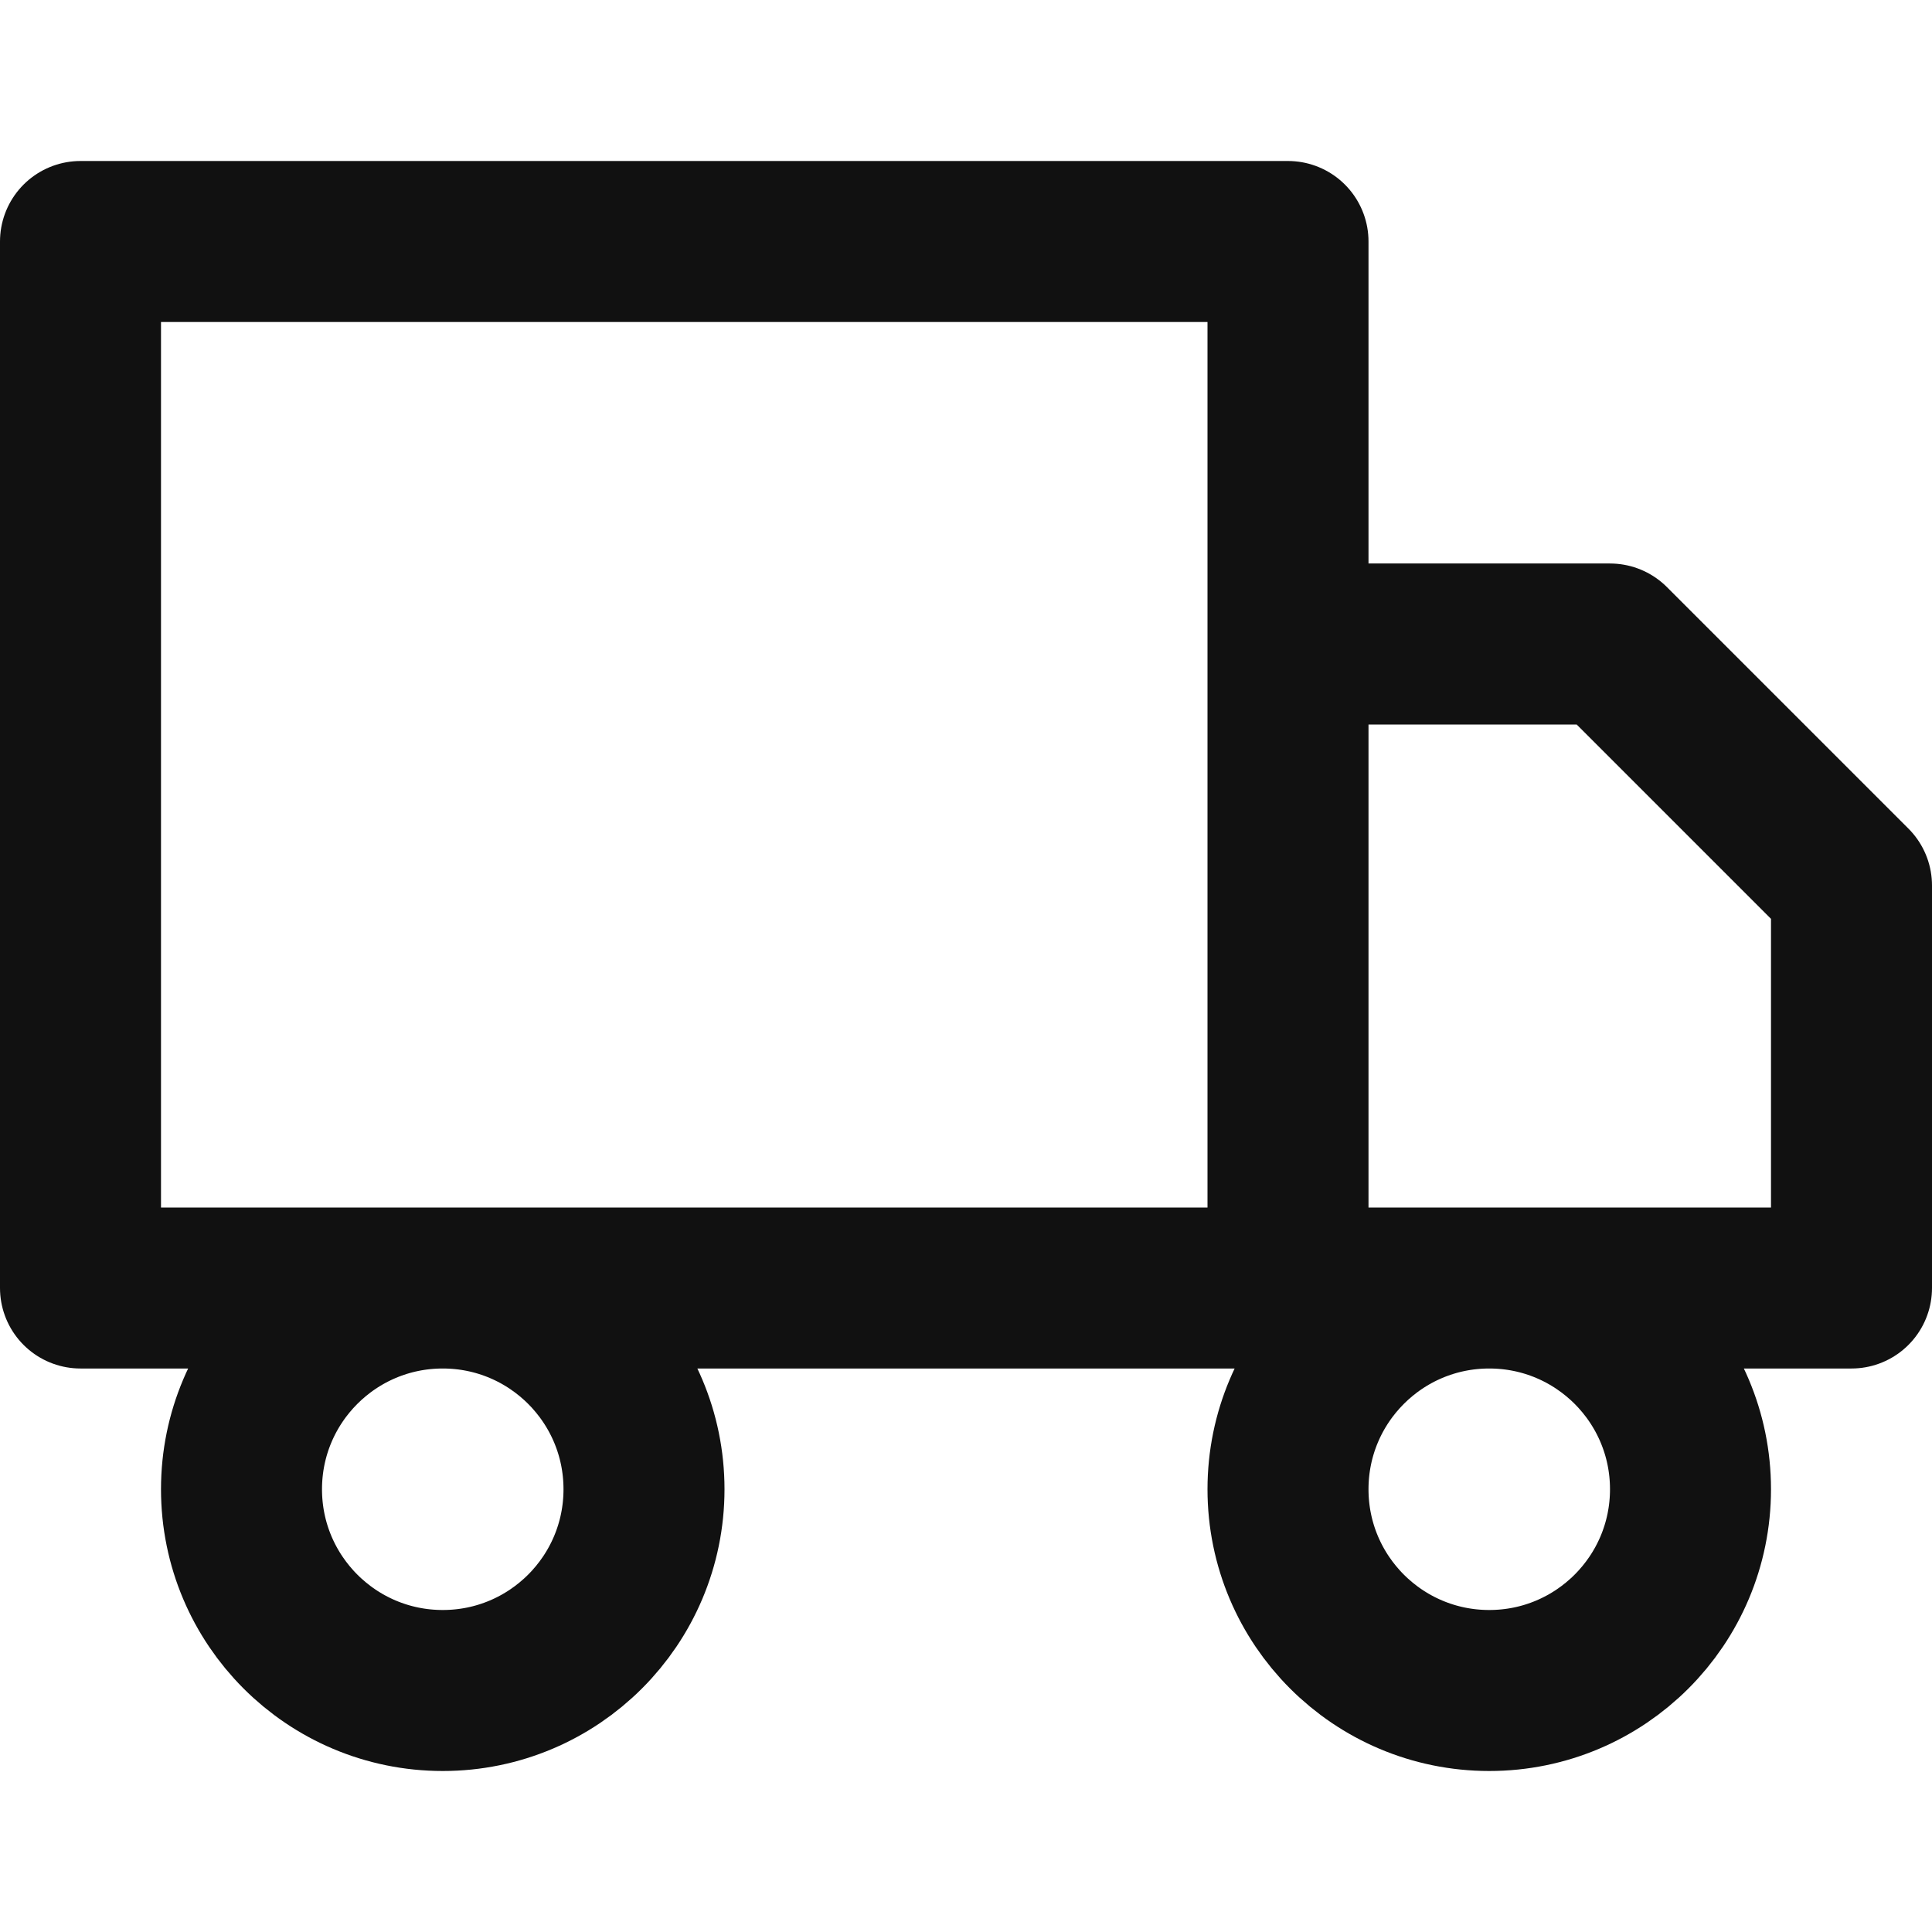
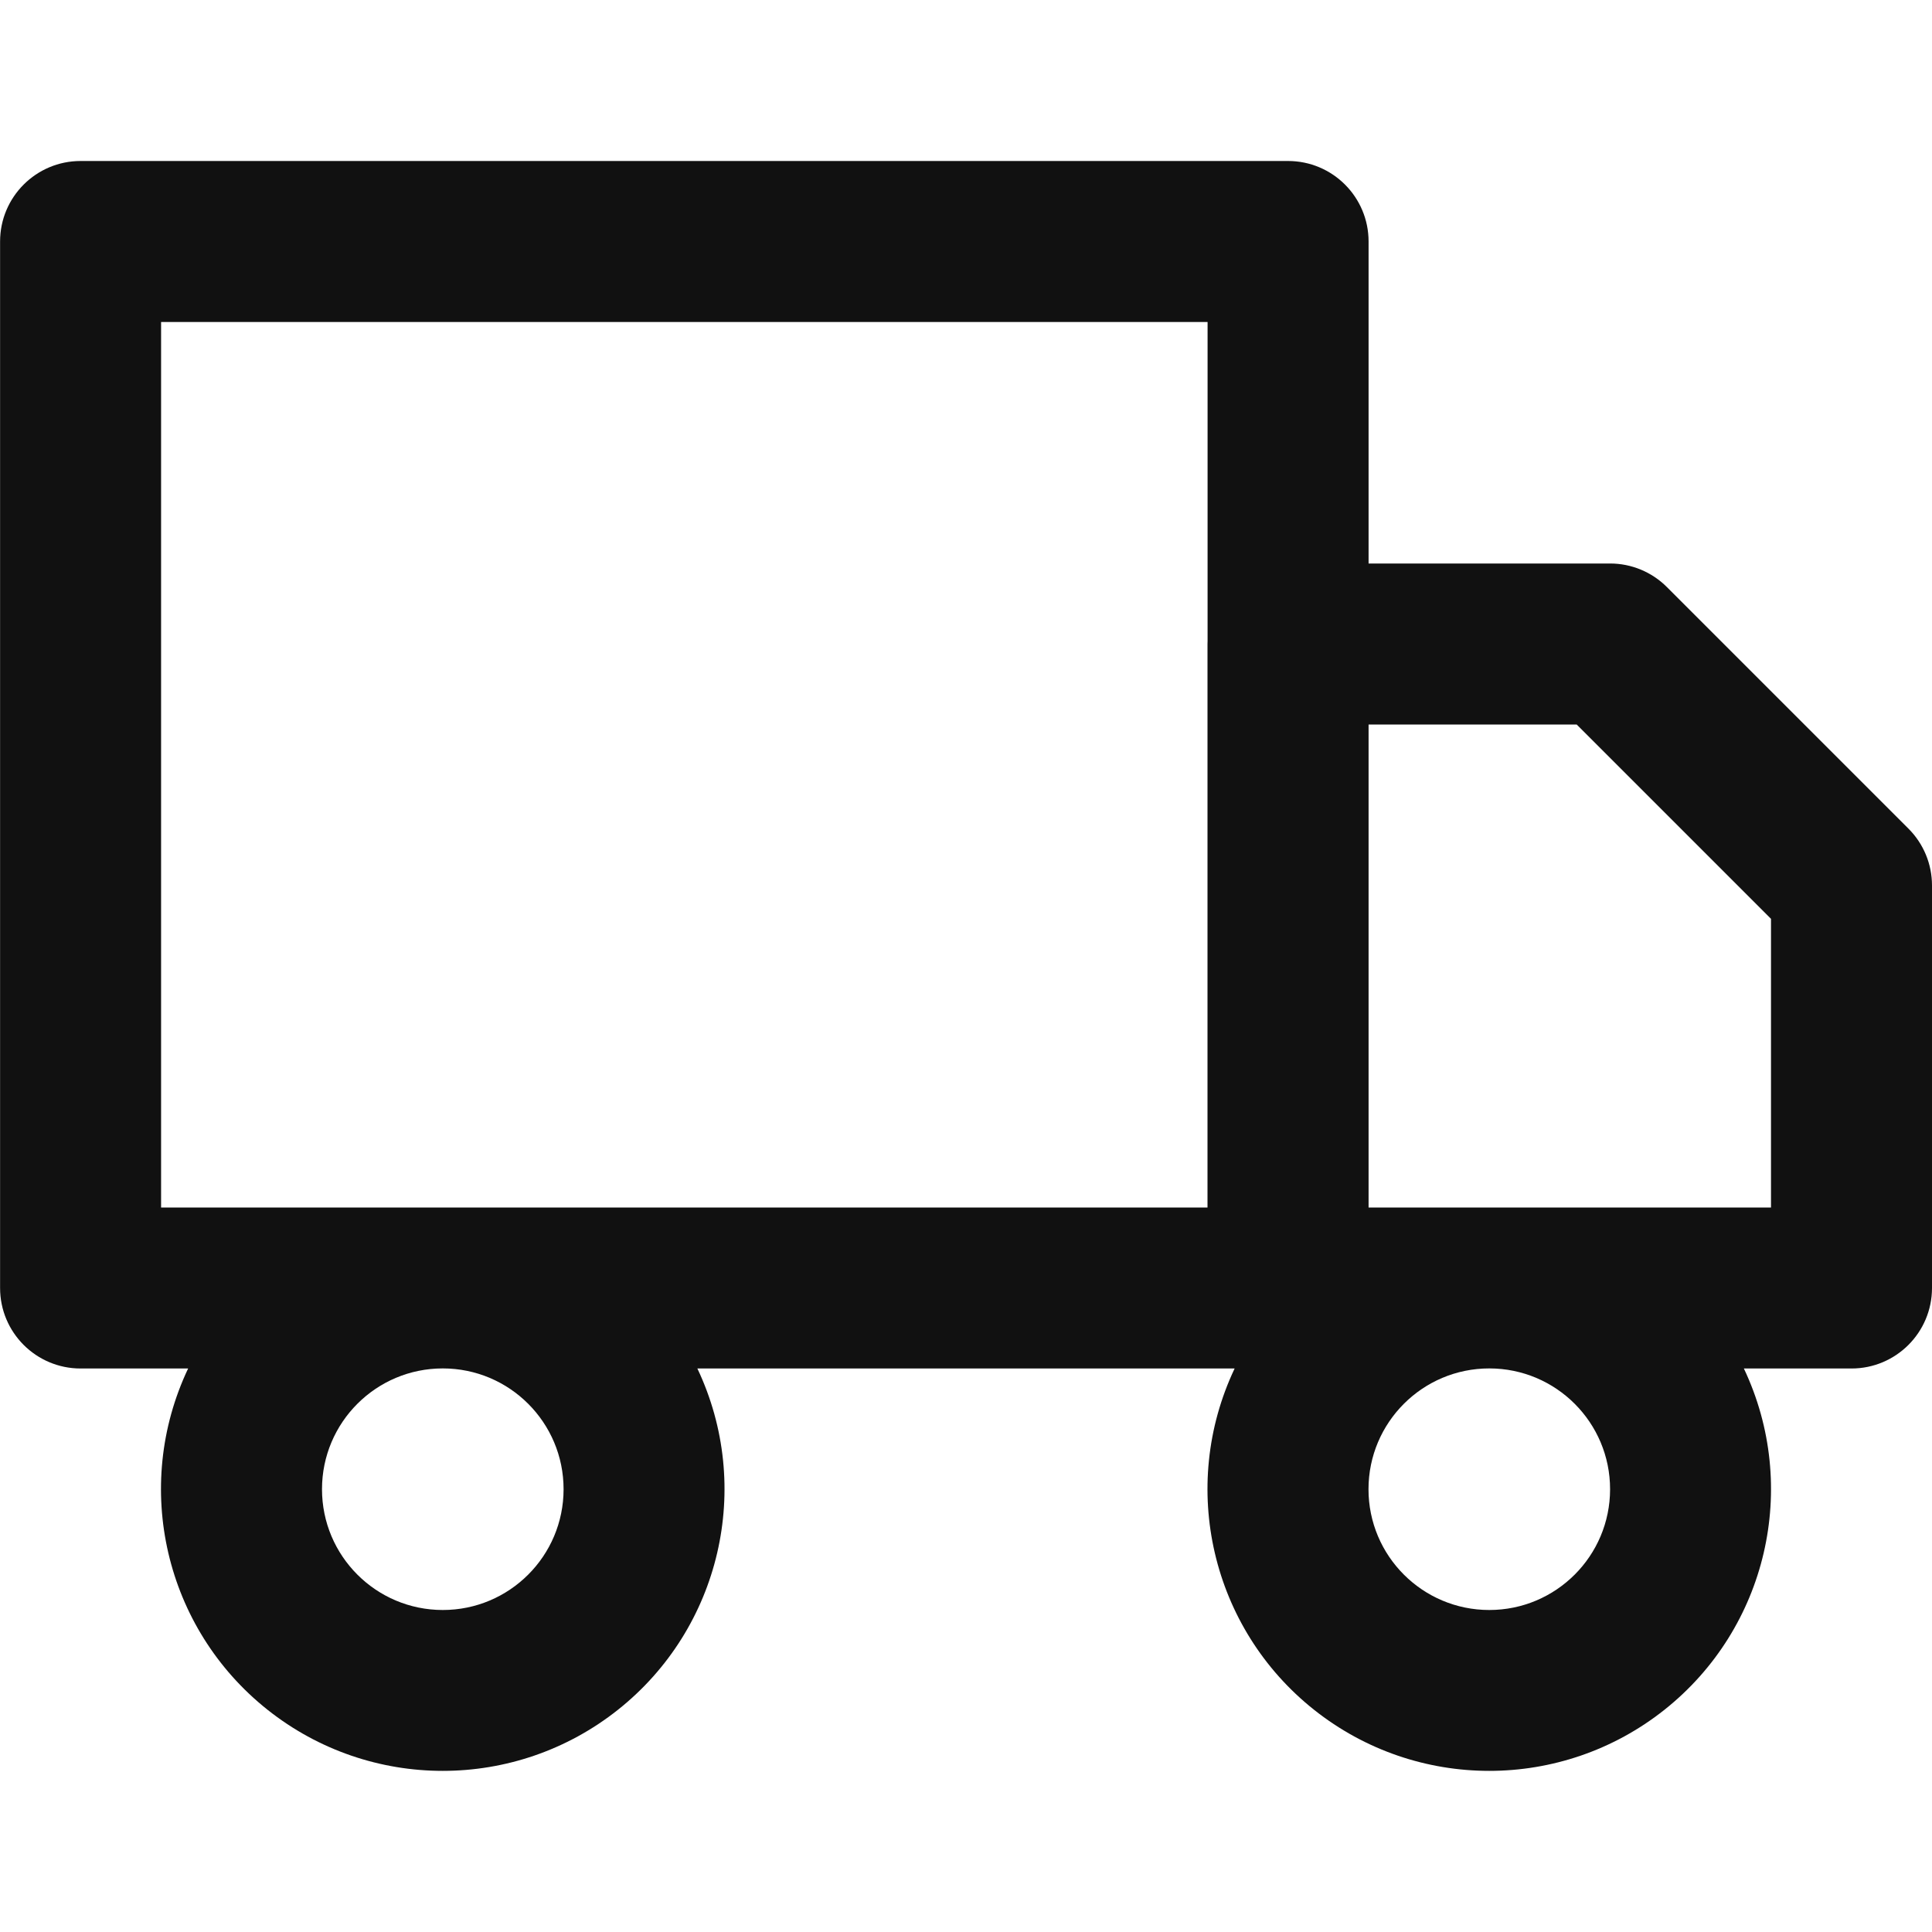
- <svg xmlns="http://www.w3.org/2000/svg" width="24" height="24" fill="none">
-   <path d="M16 3H1v13h15V3zM16 8h4l3 3v5h-7V8zM5.5 21a2.5 2.5 0 100-5 2.5 2.5 0 000 5zM18.5 21a2.5 2.5 0 100-5 2.5 2.5 0 000 5z" stroke="#111" stroke-width="2" stroke-linecap="round" stroke-linejoin="round" />
+ <svg xmlns="http://www.w3.org/2000/svg" viewBox="0 0 24 24" fill-rule="evenodd" clip-rule="evenodd" stroke-linejoin="round" stroke-miterlimit="2">
+   <path d="M2.337 17a3.5 3.5 0 106.326 0h6.674a3.5 3.5 0 106.326 0H23a1 1 0 001-1v-5a.997.997 0 00-.293-.707l-3-3A.997.997 0 0020 7h-2.999V3a1 1 0 00-1-1h-15a1 1 0 00-1 1v13a1 1 0 001 1h1.336zM5.5 20a1.5 1.5 0 11.001-3.001A1.5 1.5 0 015.5 20zm13 0a1.5 1.5 0 11.001-3.001A1.5 1.5 0 0118.5 20zM17.001 9h2.585L22 11.414V15H17.001V9zm-2-1.038V4h-13v11H15V8l.001-.038z" fill="#111" />
</svg>
